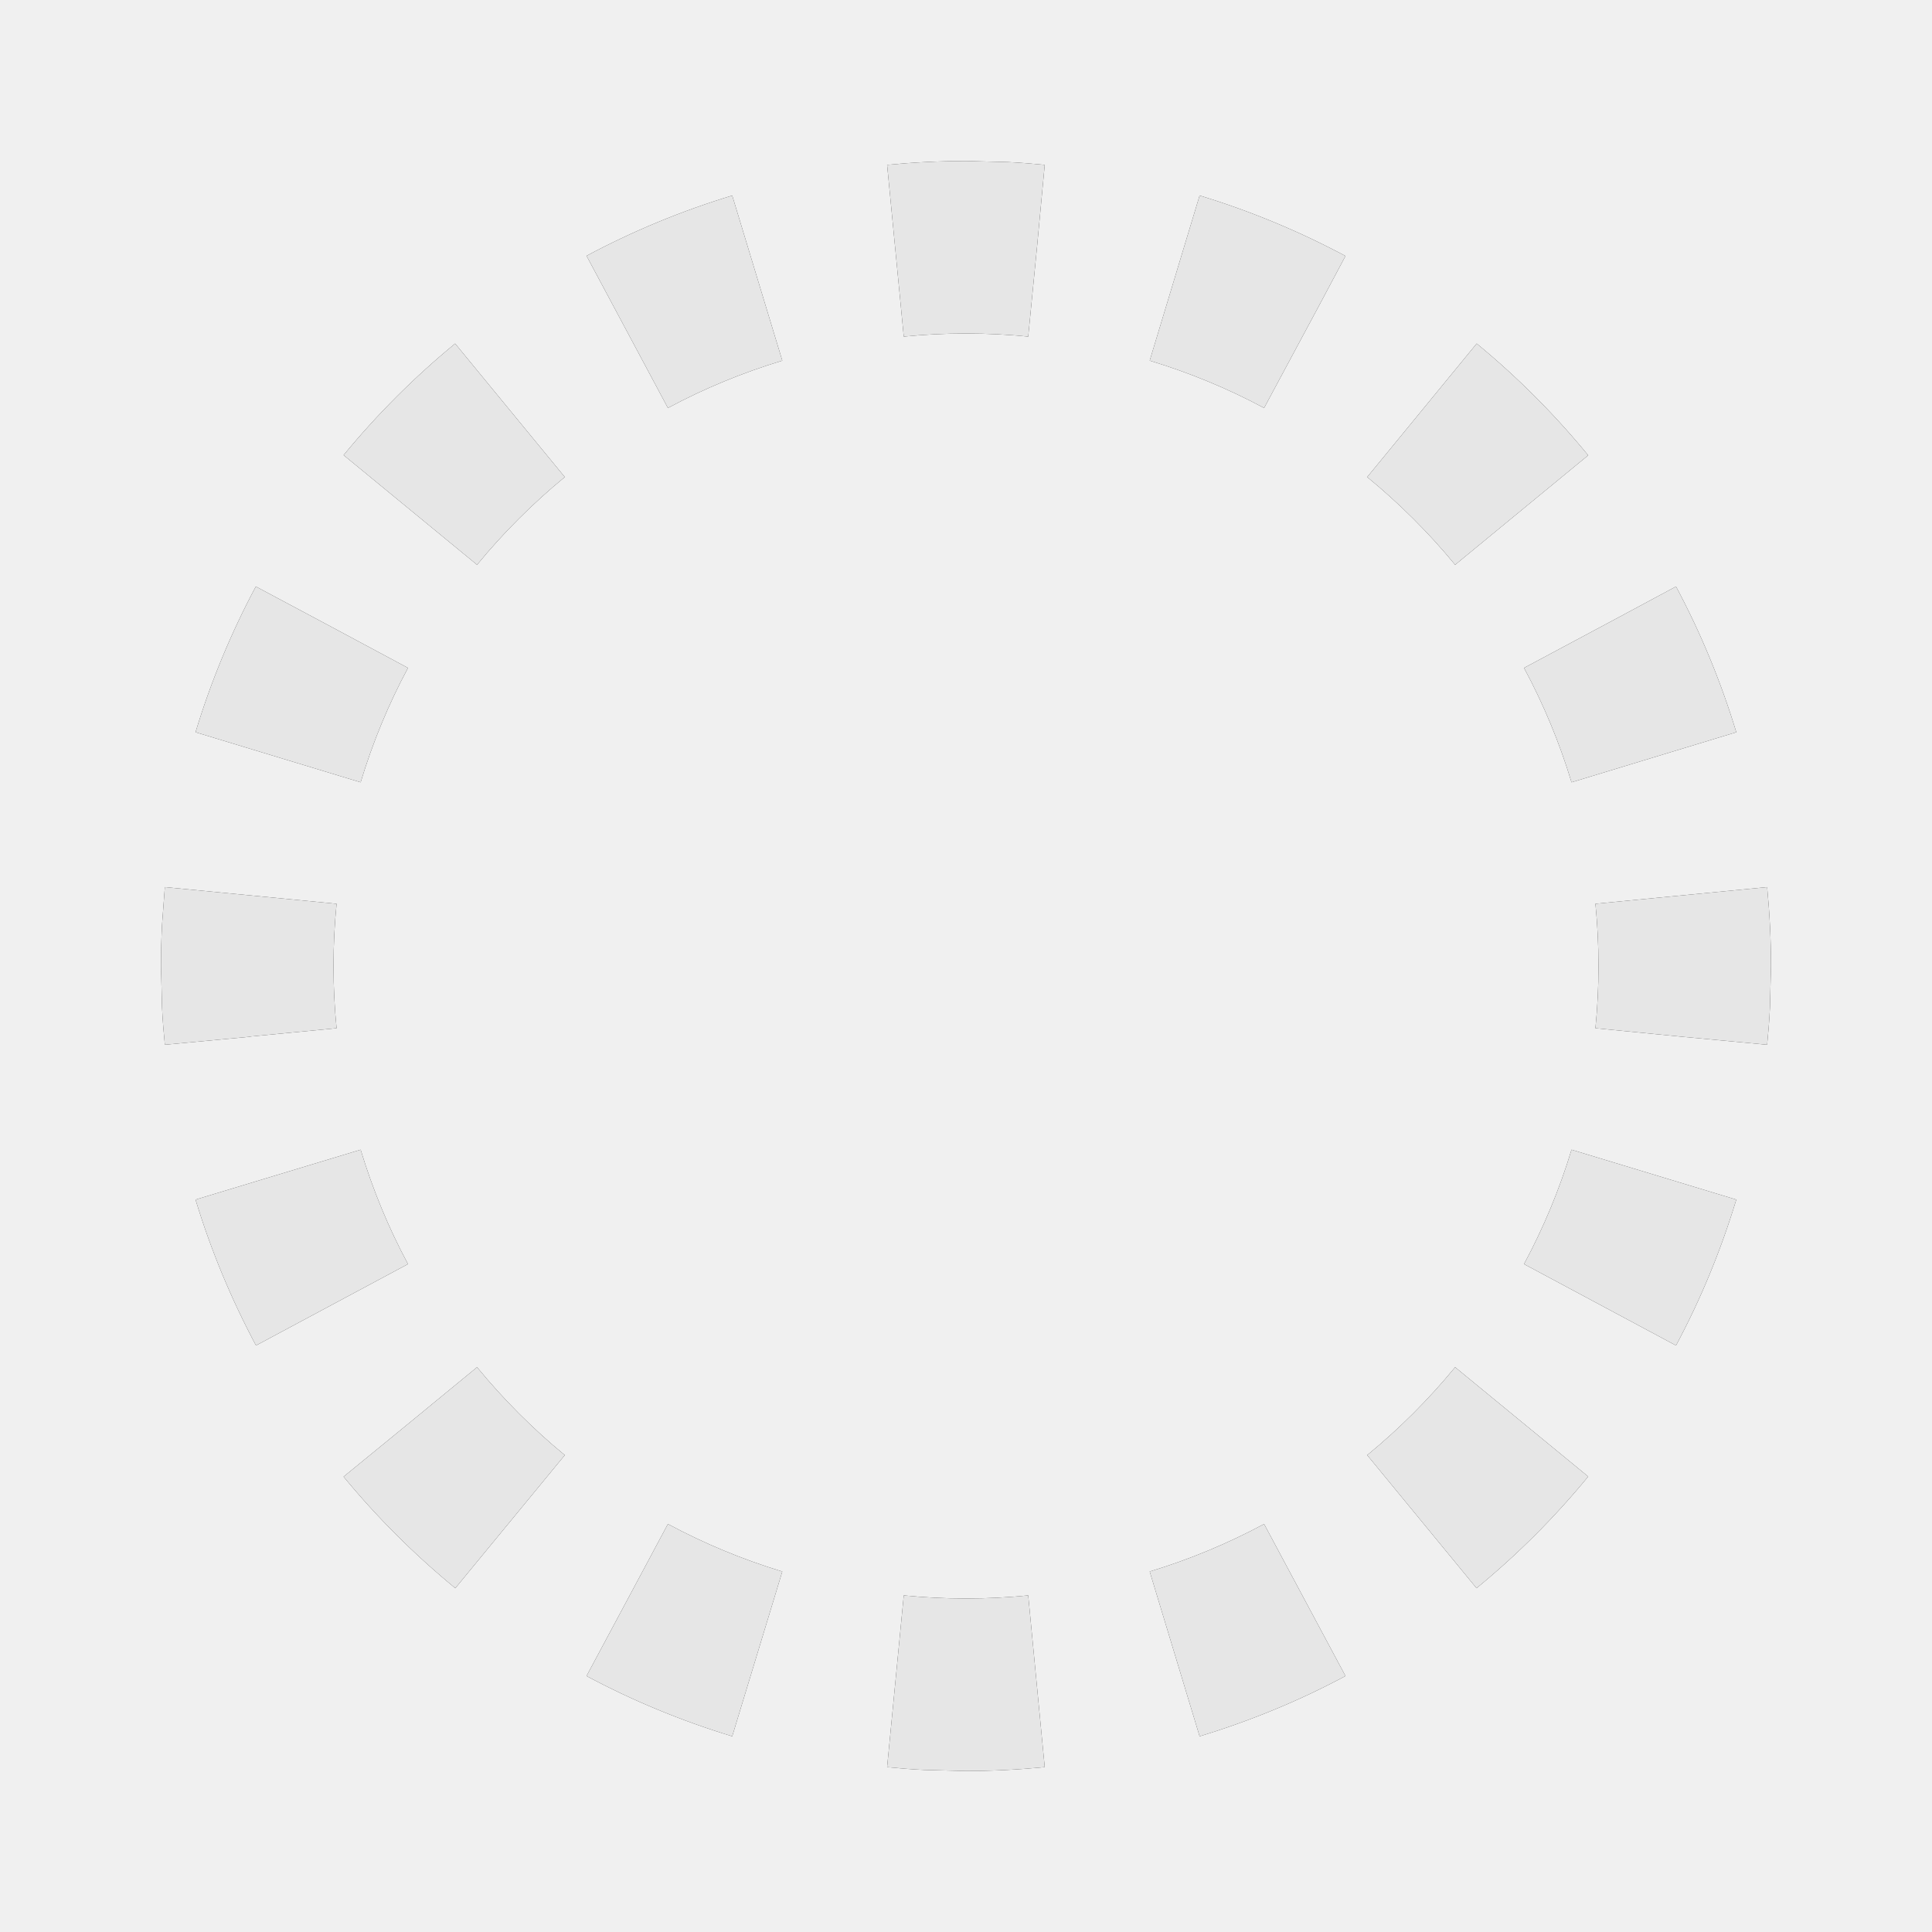
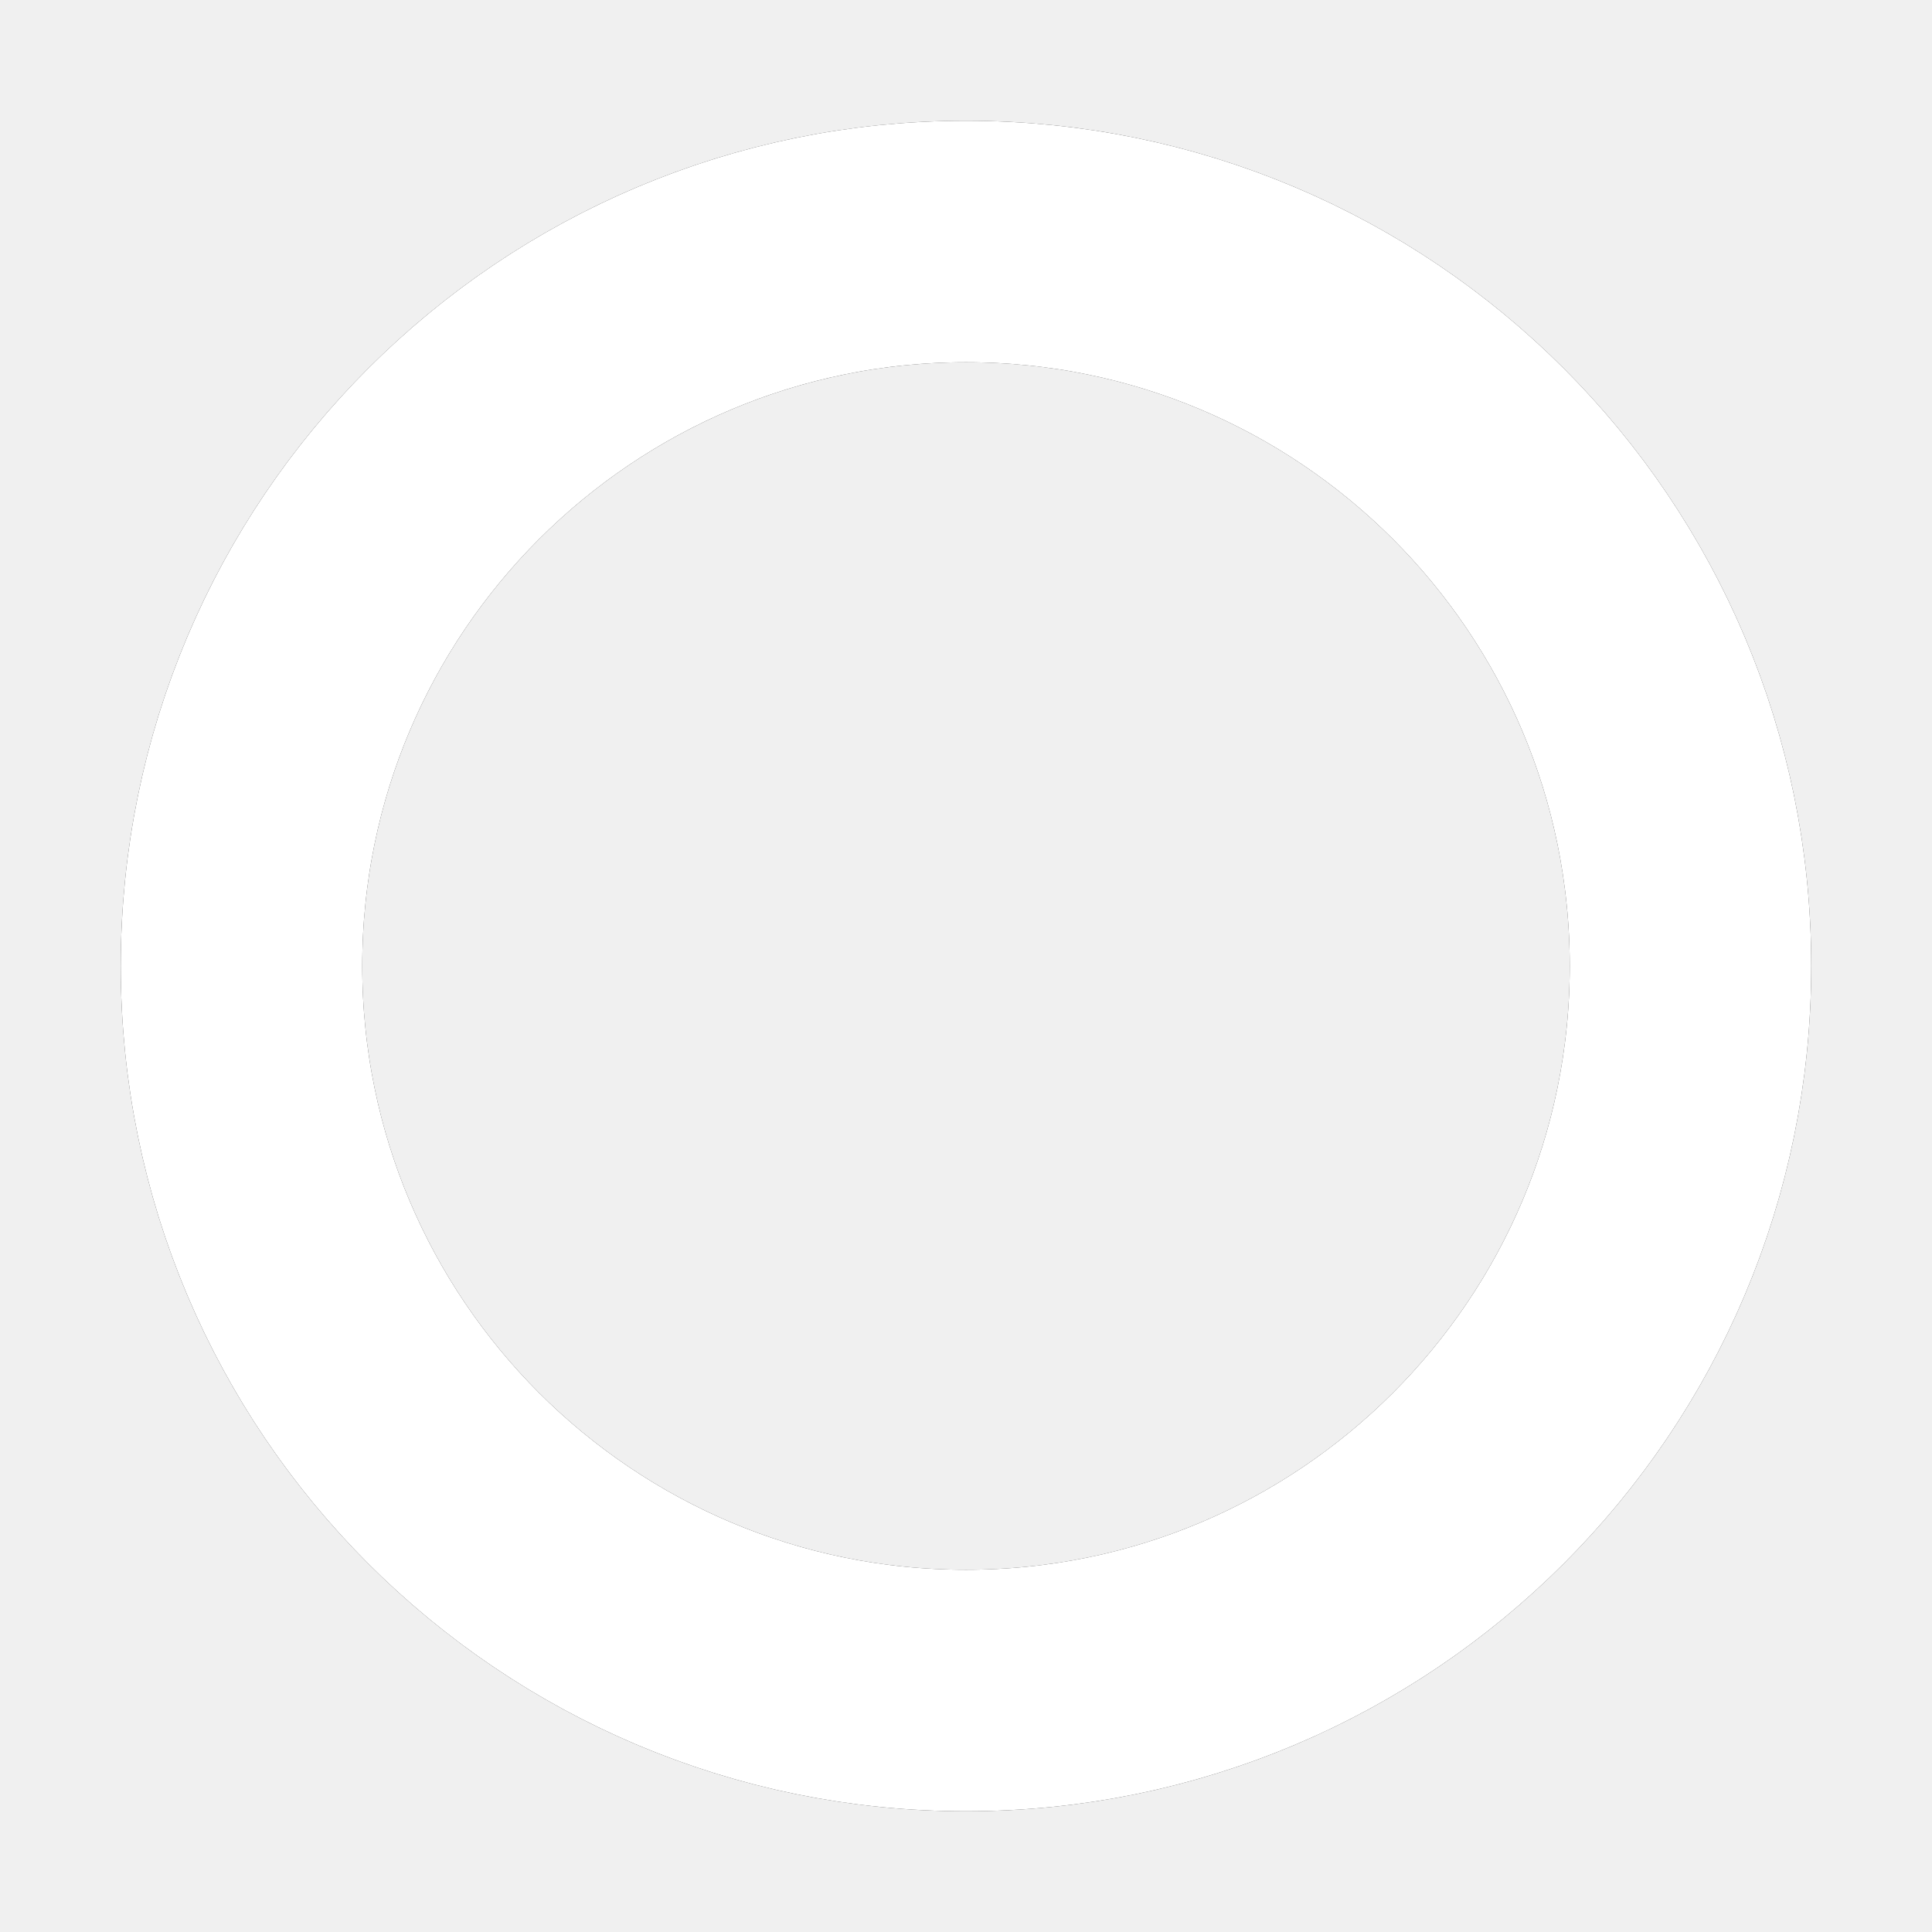
<svg xmlns="http://www.w3.org/2000/svg" width="24" height="24" viewBox="0 0 24 24" fill="none">
-   <path d="M12.978 21.952C12.657 21.983 12.331 22 12.001 22L11.486 21.987C11.33 21.98 11.174 21.967 11.02 21.952L11.227 19.819C11.48 19.844 11.74 19.857 12.001 19.857C12.262 19.857 12.52 19.844 12.773 19.819L12.978 21.952Z" fill="#050505" />
-   <path d="M12.978 21.952C12.657 21.983 12.331 22 12.001 22L11.486 21.987C11.33 21.98 11.174 21.967 11.02 21.952L11.227 19.819C11.48 19.844 11.74 19.857 12.001 19.857C12.262 19.857 12.52 19.844 12.773 19.819L12.978 21.952Z" fill="white" fill-opacity="0.9" />
-   <path d="M8.297 18.932C8.746 19.173 9.222 19.372 9.718 19.522L9.096 21.569C8.465 21.377 7.858 21.126 7.286 20.82L8.297 18.932Z" fill="#050505" />
-   <path d="M8.297 18.932C8.746 19.173 9.222 19.372 9.718 19.522L9.096 21.569C8.465 21.377 7.858 21.126 7.286 20.82L8.297 18.932Z" fill="white" fill-opacity="0.9" />
-   <path d="M16.714 20.82C16.141 21.127 15.534 21.377 14.902 21.569L14.282 19.522C14.778 19.372 15.254 19.173 15.703 18.932L16.714 20.82Z" fill="#050505" />
-   <path d="M16.714 20.82C16.141 21.127 15.534 21.377 14.902 21.569L14.282 19.522C14.778 19.372 15.254 19.173 15.703 18.932L16.714 20.82Z" fill="white" fill-opacity="0.9" />
-   <path d="M5.926 16.984C6.253 17.382 6.618 17.749 7.016 18.076L5.656 19.729C5.15 19.314 4.684 18.85 4.268 18.344L5.022 17.727L5.926 16.984Z" fill="#050505" />
-   <path d="M5.926 16.984C6.253 17.382 6.618 17.749 7.016 18.076L5.656 19.729C5.15 19.314 4.684 18.85 4.268 18.344L5.022 17.727L5.926 16.984Z" fill="white" fill-opacity="0.9" />
-   <path d="M19.729 18.342C19.313 18.849 18.849 19.313 18.342 19.729L16.984 18.076C17.382 17.749 17.749 17.382 18.076 16.984L19.729 18.342Z" fill="#050505" />
-   <path d="M19.729 18.342C19.313 18.849 18.849 19.313 18.342 19.729L16.984 18.076C17.382 17.749 17.749 17.382 18.076 16.984L19.729 18.342Z" fill="white" fill-opacity="0.9" />
-   <path d="M4.48 14.282C4.63 14.777 4.827 15.254 5.068 15.703L3.18 16.714C2.874 16.141 2.621 15.534 2.429 14.902L4.48 14.282Z" fill="#050505" />
-   <path d="M4.48 14.282C4.63 14.777 4.827 15.254 5.068 15.703L3.18 16.714C2.874 16.141 2.621 15.534 2.429 14.902L4.48 14.282Z" fill="white" fill-opacity="0.9" />
-   <path d="M21.569 14.902C21.377 15.534 21.127 16.141 20.82 16.714L18.932 15.703C19.173 15.254 19.372 14.778 19.522 14.282L21.569 14.902Z" fill="#050505" />
-   <path d="M21.569 14.902C21.377 15.534 21.127 16.141 20.82 16.714L18.932 15.703C19.173 15.254 19.372 14.778 19.522 14.282L21.569 14.902Z" fill="white" fill-opacity="0.9" />
-   <path d="M4.181 11.227C4.156 11.48 4.143 11.74 4.143 12.001C4.143 12.262 4.156 12.52 4.181 12.773L3.111 12.876L3.113 12.878L2.048 12.978C2.033 12.825 2.02 12.671 2.013 12.516L2 12.001C2 11.829 2.004 11.656 2.013 11.486L2.048 11.02L4.181 11.227Z" fill="#050505" />
-   <path d="M4.181 11.227C4.156 11.48 4.143 11.74 4.143 12.001C4.143 12.262 4.156 12.52 4.181 12.773L3.111 12.876L3.113 12.878L2.048 12.978C2.033 12.825 2.02 12.671 2.013 12.516L2 12.001C2 11.829 2.004 11.656 2.013 11.486L2.048 11.02L4.181 11.227Z" fill="white" fill-opacity="0.9" />
-   <path d="M21.952 11.02C21.983 11.342 22 11.67 22 12.001L21.987 12.516C21.98 12.671 21.967 12.825 21.952 12.978L20.887 12.878L19.819 12.773C19.844 12.52 19.857 12.262 19.857 12.001C19.857 11.74 19.844 11.48 19.819 11.227L21.952 11.02Z" fill="#050505" />
-   <path d="M21.952 11.02C21.983 11.342 22 11.67 22 12.001L21.987 12.516C21.98 12.671 21.967 12.825 21.952 12.978L20.887 12.878L19.819 12.773C19.844 12.52 19.857 12.262 19.857 12.001C19.857 11.74 19.844 11.48 19.819 11.227L21.952 11.02Z" fill="white" fill-opacity="0.9" />
-   <path d="M4.124 7.791L5.068 8.297C4.827 8.746 4.63 9.222 4.48 9.718L2.429 9.096C2.62 8.465 2.872 7.858 3.178 7.286L4.124 7.791Z" fill="#050505" />
-   <path d="M4.124 7.791L5.068 8.297C4.827 8.746 4.63 9.222 4.48 9.718L2.429 9.096C2.62 8.465 2.872 7.858 3.178 7.286L4.124 7.791Z" fill="white" fill-opacity="0.9" />
-   <path d="M20.82 7.286C21.126 7.858 21.377 8.465 21.569 9.096L19.522 9.718C19.372 9.222 19.173 8.746 18.932 8.297L20.114 7.665L20.82 7.286Z" fill="#050505" />
-   <path d="M20.82 7.286C21.126 7.858 21.377 8.465 21.569 9.096L19.522 9.718C19.372 9.222 19.173 8.746 18.932 8.297L20.114 7.665L20.82 7.286Z" fill="white" fill-opacity="0.9" />
-   <path d="M5.656 4.271L7.016 5.926C6.618 6.253 6.253 6.618 5.926 7.016L4.271 5.656L4.268 5.654C4.684 5.148 5.148 4.684 5.654 4.268L5.656 4.271Z" fill="#050505" />
-   <path d="M5.656 4.271L7.016 5.926C6.618 6.253 6.253 6.618 5.926 7.016L4.271 5.656L4.268 5.654C4.684 5.148 5.148 4.684 5.654 4.268L5.656 4.271Z" fill="white" fill-opacity="0.9" />
-   <path d="M18.344 4.268C18.85 4.684 19.314 5.15 19.729 5.656L18.076 7.016C17.749 6.618 17.382 6.253 16.984 5.926L18.344 4.268Z" fill="#050505" />
-   <path d="M18.344 4.268C18.85 4.684 19.314 5.15 19.729 5.656L18.076 7.016C17.749 6.618 17.382 6.253 16.984 5.926L18.344 4.268Z" fill="white" fill-opacity="0.9" />
-   <path d="M9.718 4.48C9.222 4.63 8.746 4.827 8.297 5.068L7.286 3.178C7.858 2.872 8.465 2.62 9.096 2.429L9.718 4.48Z" fill="#050505" />
-   <path d="M9.718 4.48C9.222 4.63 8.746 4.827 8.297 5.068L7.286 3.178C7.858 2.872 8.465 2.62 9.096 2.429L9.718 4.48Z" fill="white" fill-opacity="0.9" />
-   <path d="M14.902 2.429C15.534 2.621 16.141 2.874 16.714 3.18L16.385 3.798L15.703 5.068C15.254 4.827 14.777 4.63 14.282 4.48L14.902 2.429Z" fill="#050505" />
-   <path d="M14.902 2.429C15.534 2.621 16.141 2.874 16.714 3.18L16.385 3.798L15.703 5.068C15.254 4.827 14.777 4.63 14.282 4.48L14.902 2.429Z" fill="white" fill-opacity="0.9" />
-   <path d="M12.516 2.013C12.671 2.02 12.825 2.033 12.978 2.048L12.882 3.071L12.773 4.181C12.52 4.156 12.262 4.143 12.001 4.143C11.74 4.143 11.48 4.156 11.227 4.181L11.02 2.048C11.342 2.017 11.67 2 12.001 2L12.516 2.013Z" fill="#050505" />
-   <path d="M12.516 2.013C12.671 2.02 12.825 2.033 12.978 2.048L12.882 3.071L12.773 4.181C12.52 4.156 12.262 4.143 12.001 4.143C11.74 4.143 11.48 4.156 11.227 4.181L11.02 2.048C11.342 2.017 11.67 2 12.001 2L12.516 2.013Z" fill="white" fill-opacity="0.9" />
+   <circle cx="12.0" cy="12.0" r="9.0" fill="none" stroke="#2e2e2e" stroke-width="3.0" />
+   <circle cx="12.0" cy="12.0" r="9.0" fill="none" stroke="#ffffff" stroke-width="3.0" stroke-linecap="round" stroke-dasharray="56.549 56.549" stroke-dashoffset="0" transform="rotate(-90 12.0 12.0)" />
</svg>
